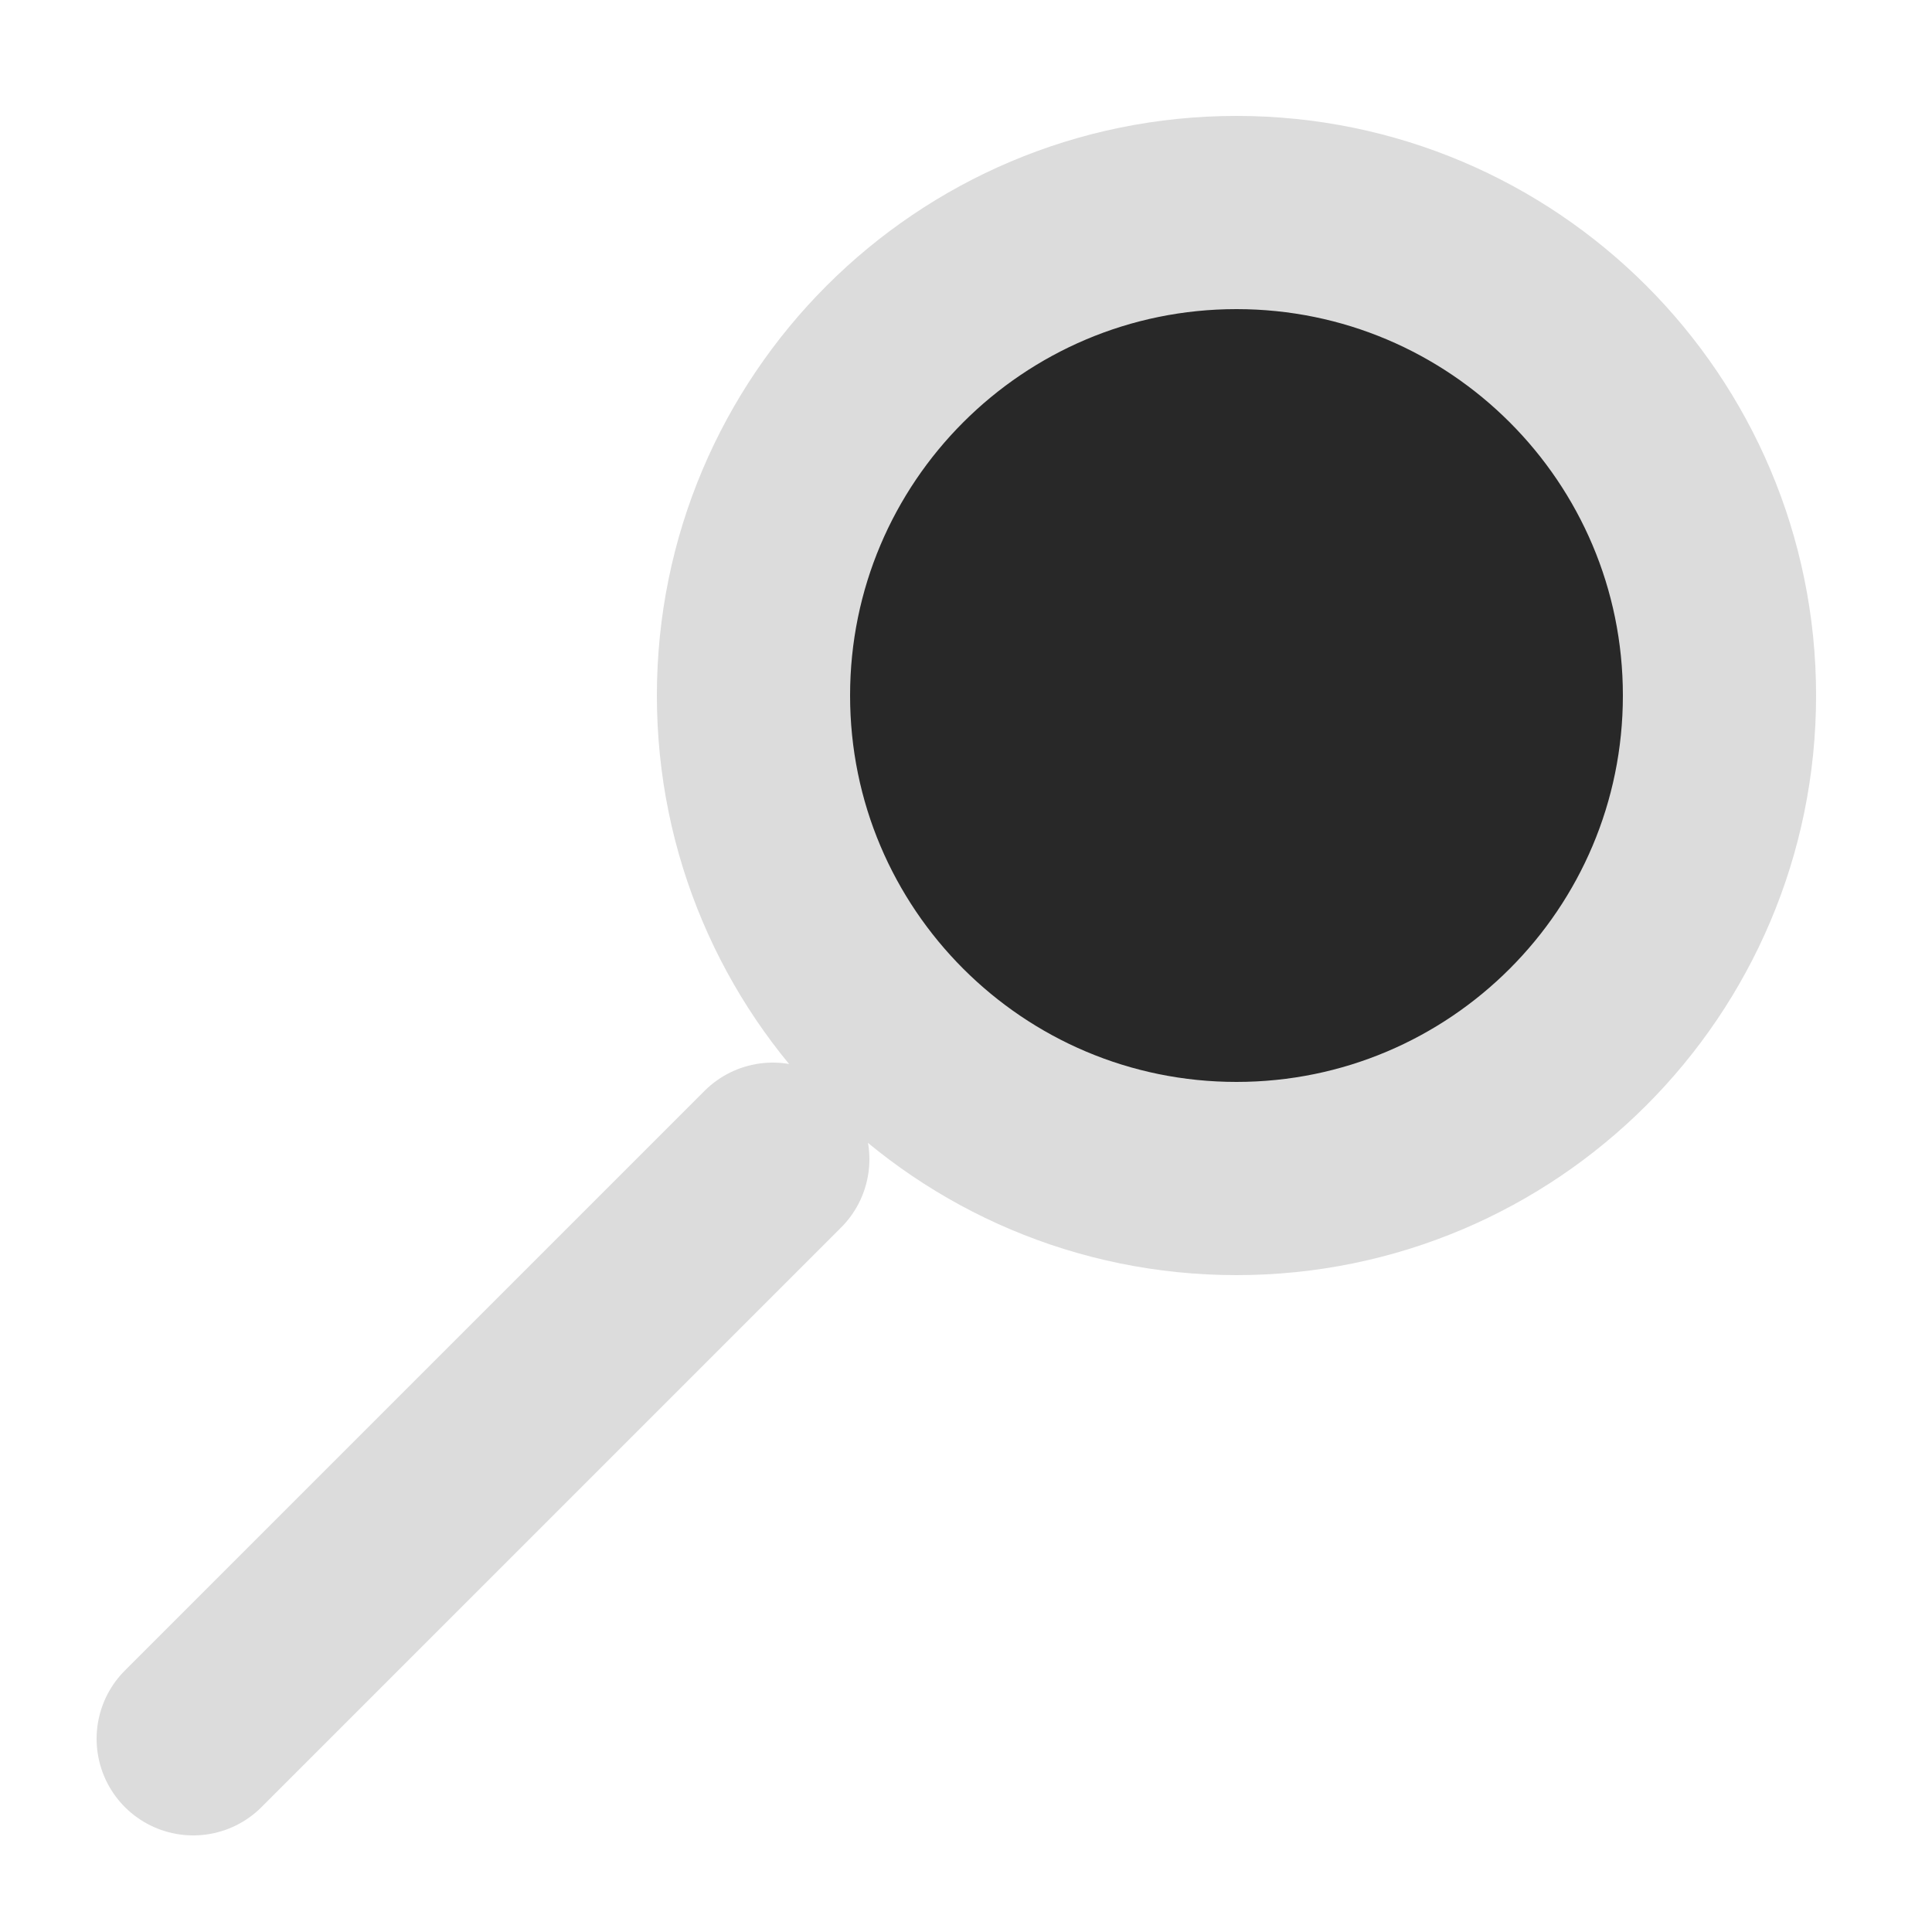
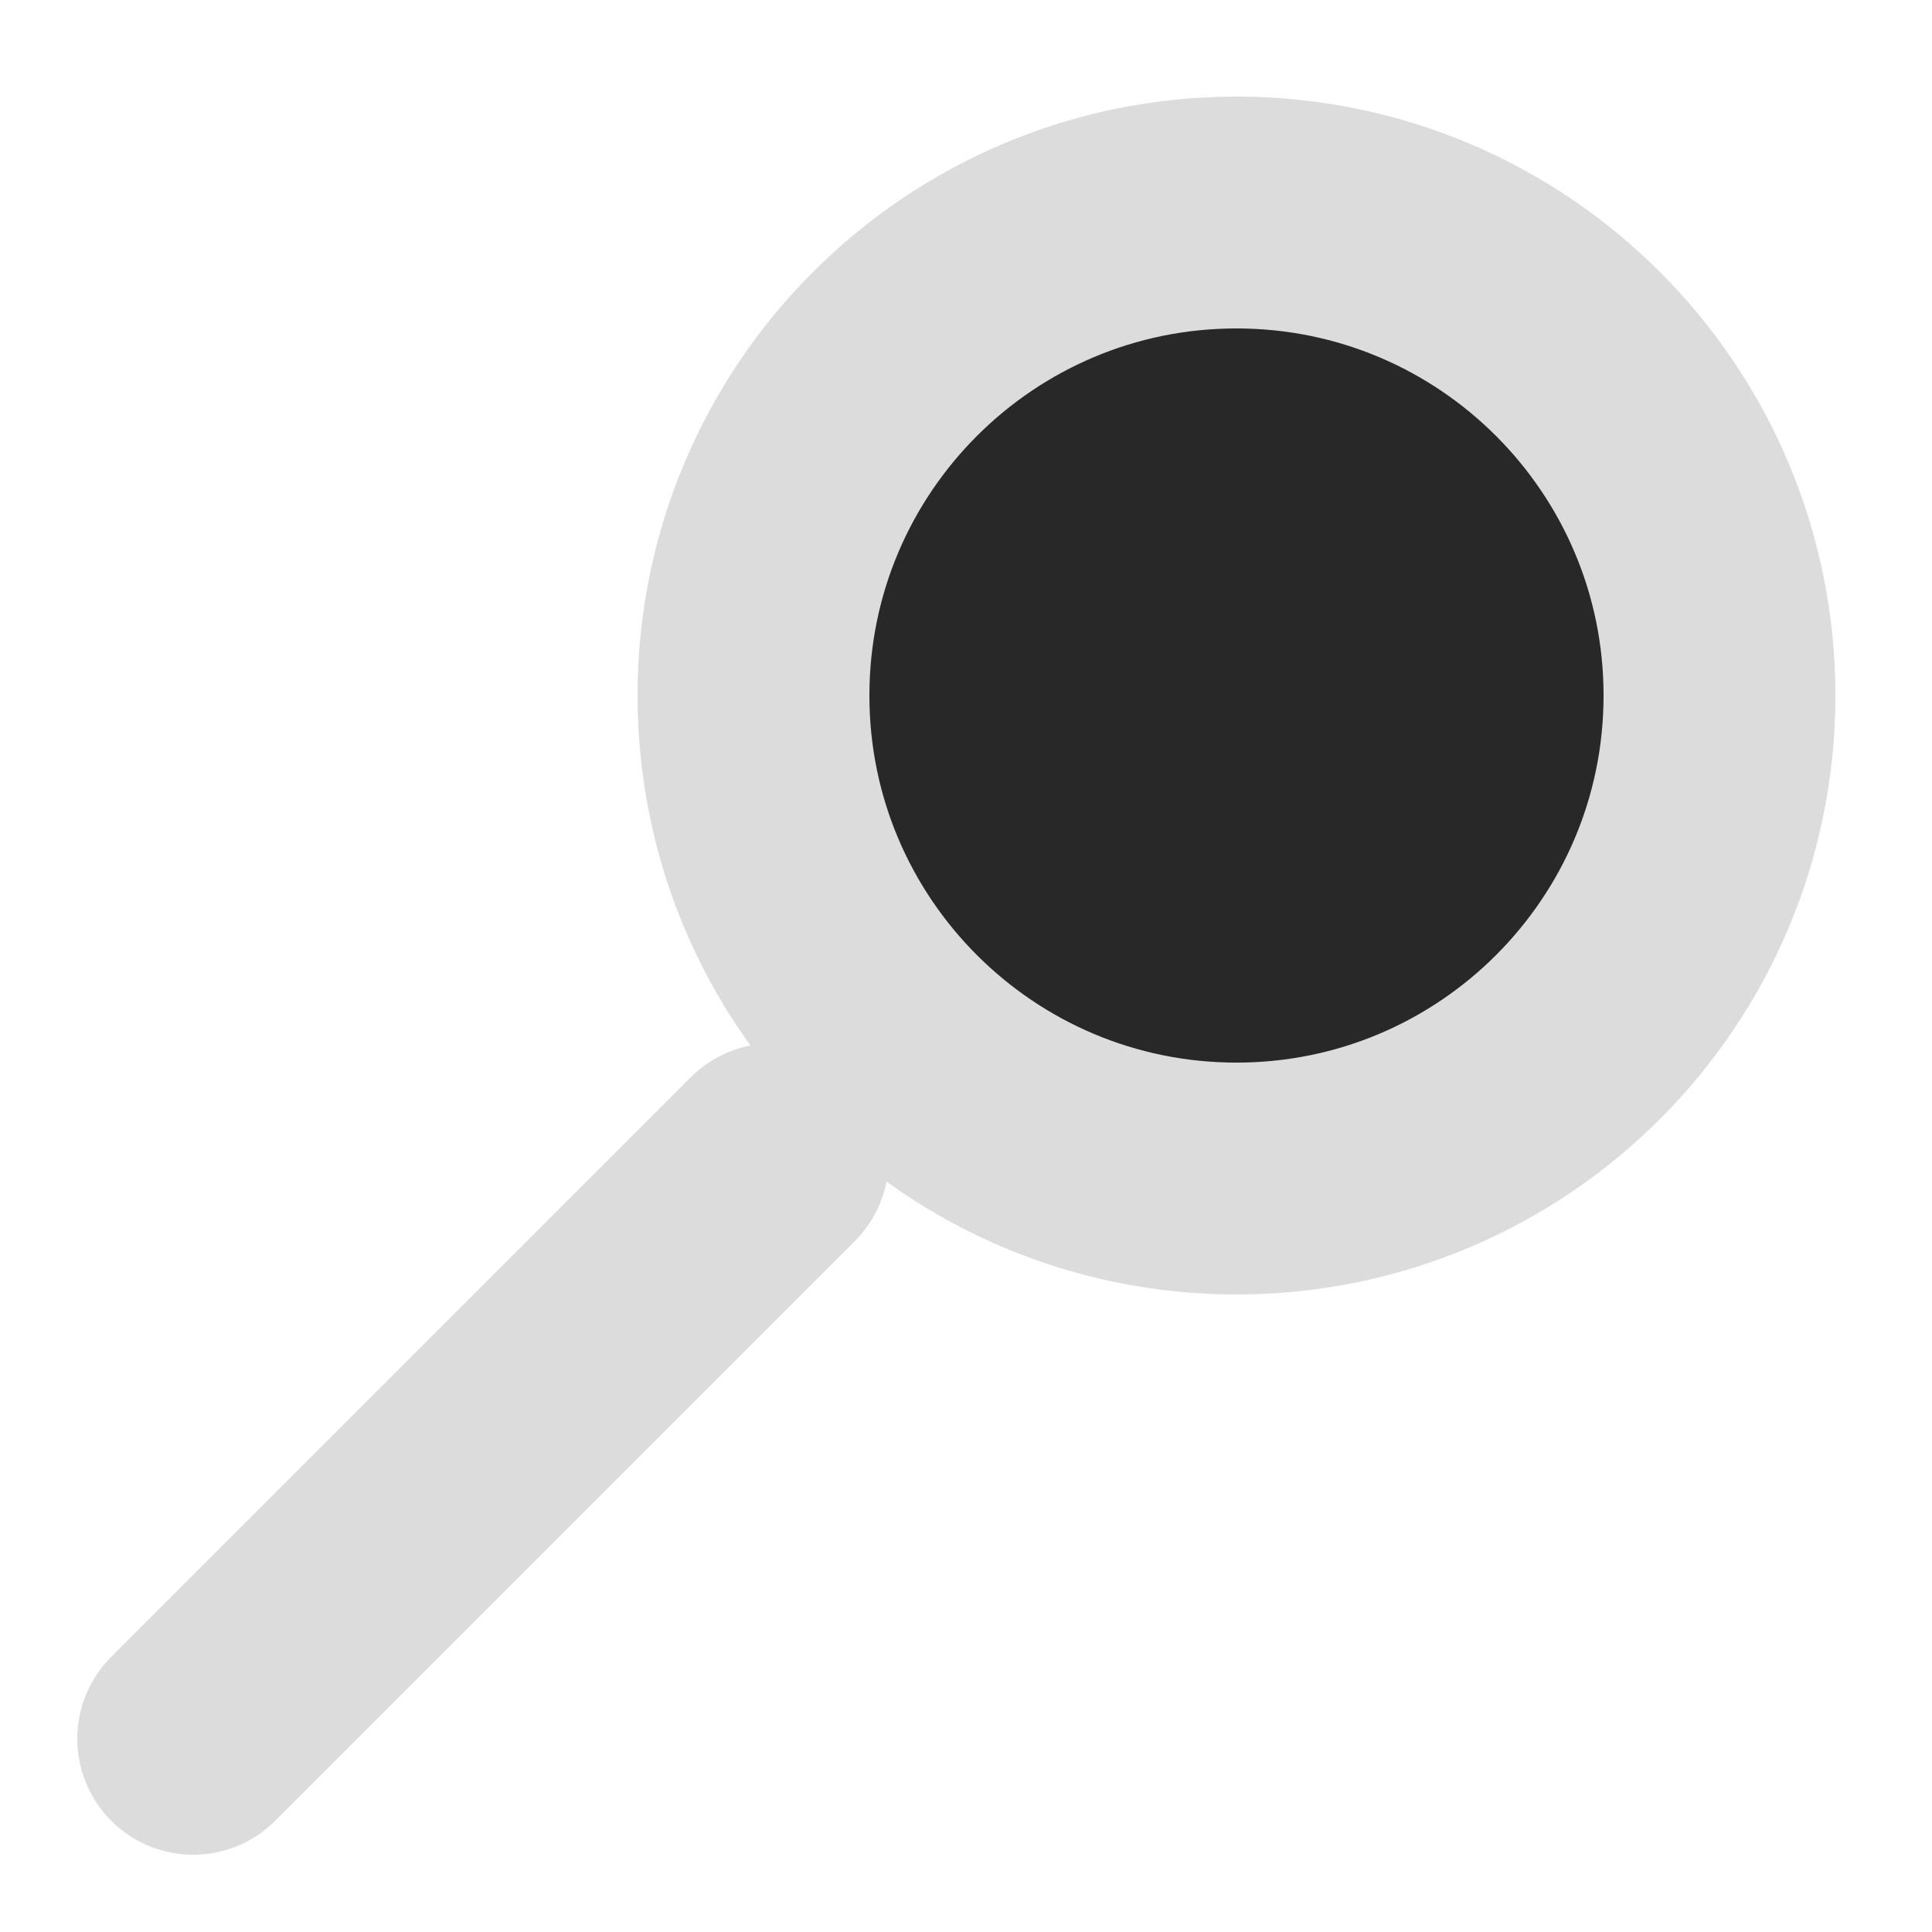
<svg xmlns="http://www.w3.org/2000/svg" viewBox="0 0 100 100" id="search-icon" style="background-color: #282828">
-   <circle cx="64" cy="36" r="25" stroke-width="10px" stroke="#dcdcdc" fill="#282828" id="glass" />
-   <line x1="10" y1="90" x2="40" y2="60" stroke-width="10px" stroke-linecap="round" stroke="#dcdcdc" id="handle" />
+   <circle cx="64" cy="36" r="25" stroke-width="12px" stroke="#dcdcdc" fill="#282828" id="glass" />
+   <line x1="10" y1="90" x2="40" y2="60" stroke-width="12px" stroke-linecap="round" stroke="#dcdcdc" id="handle" />
</svg>
